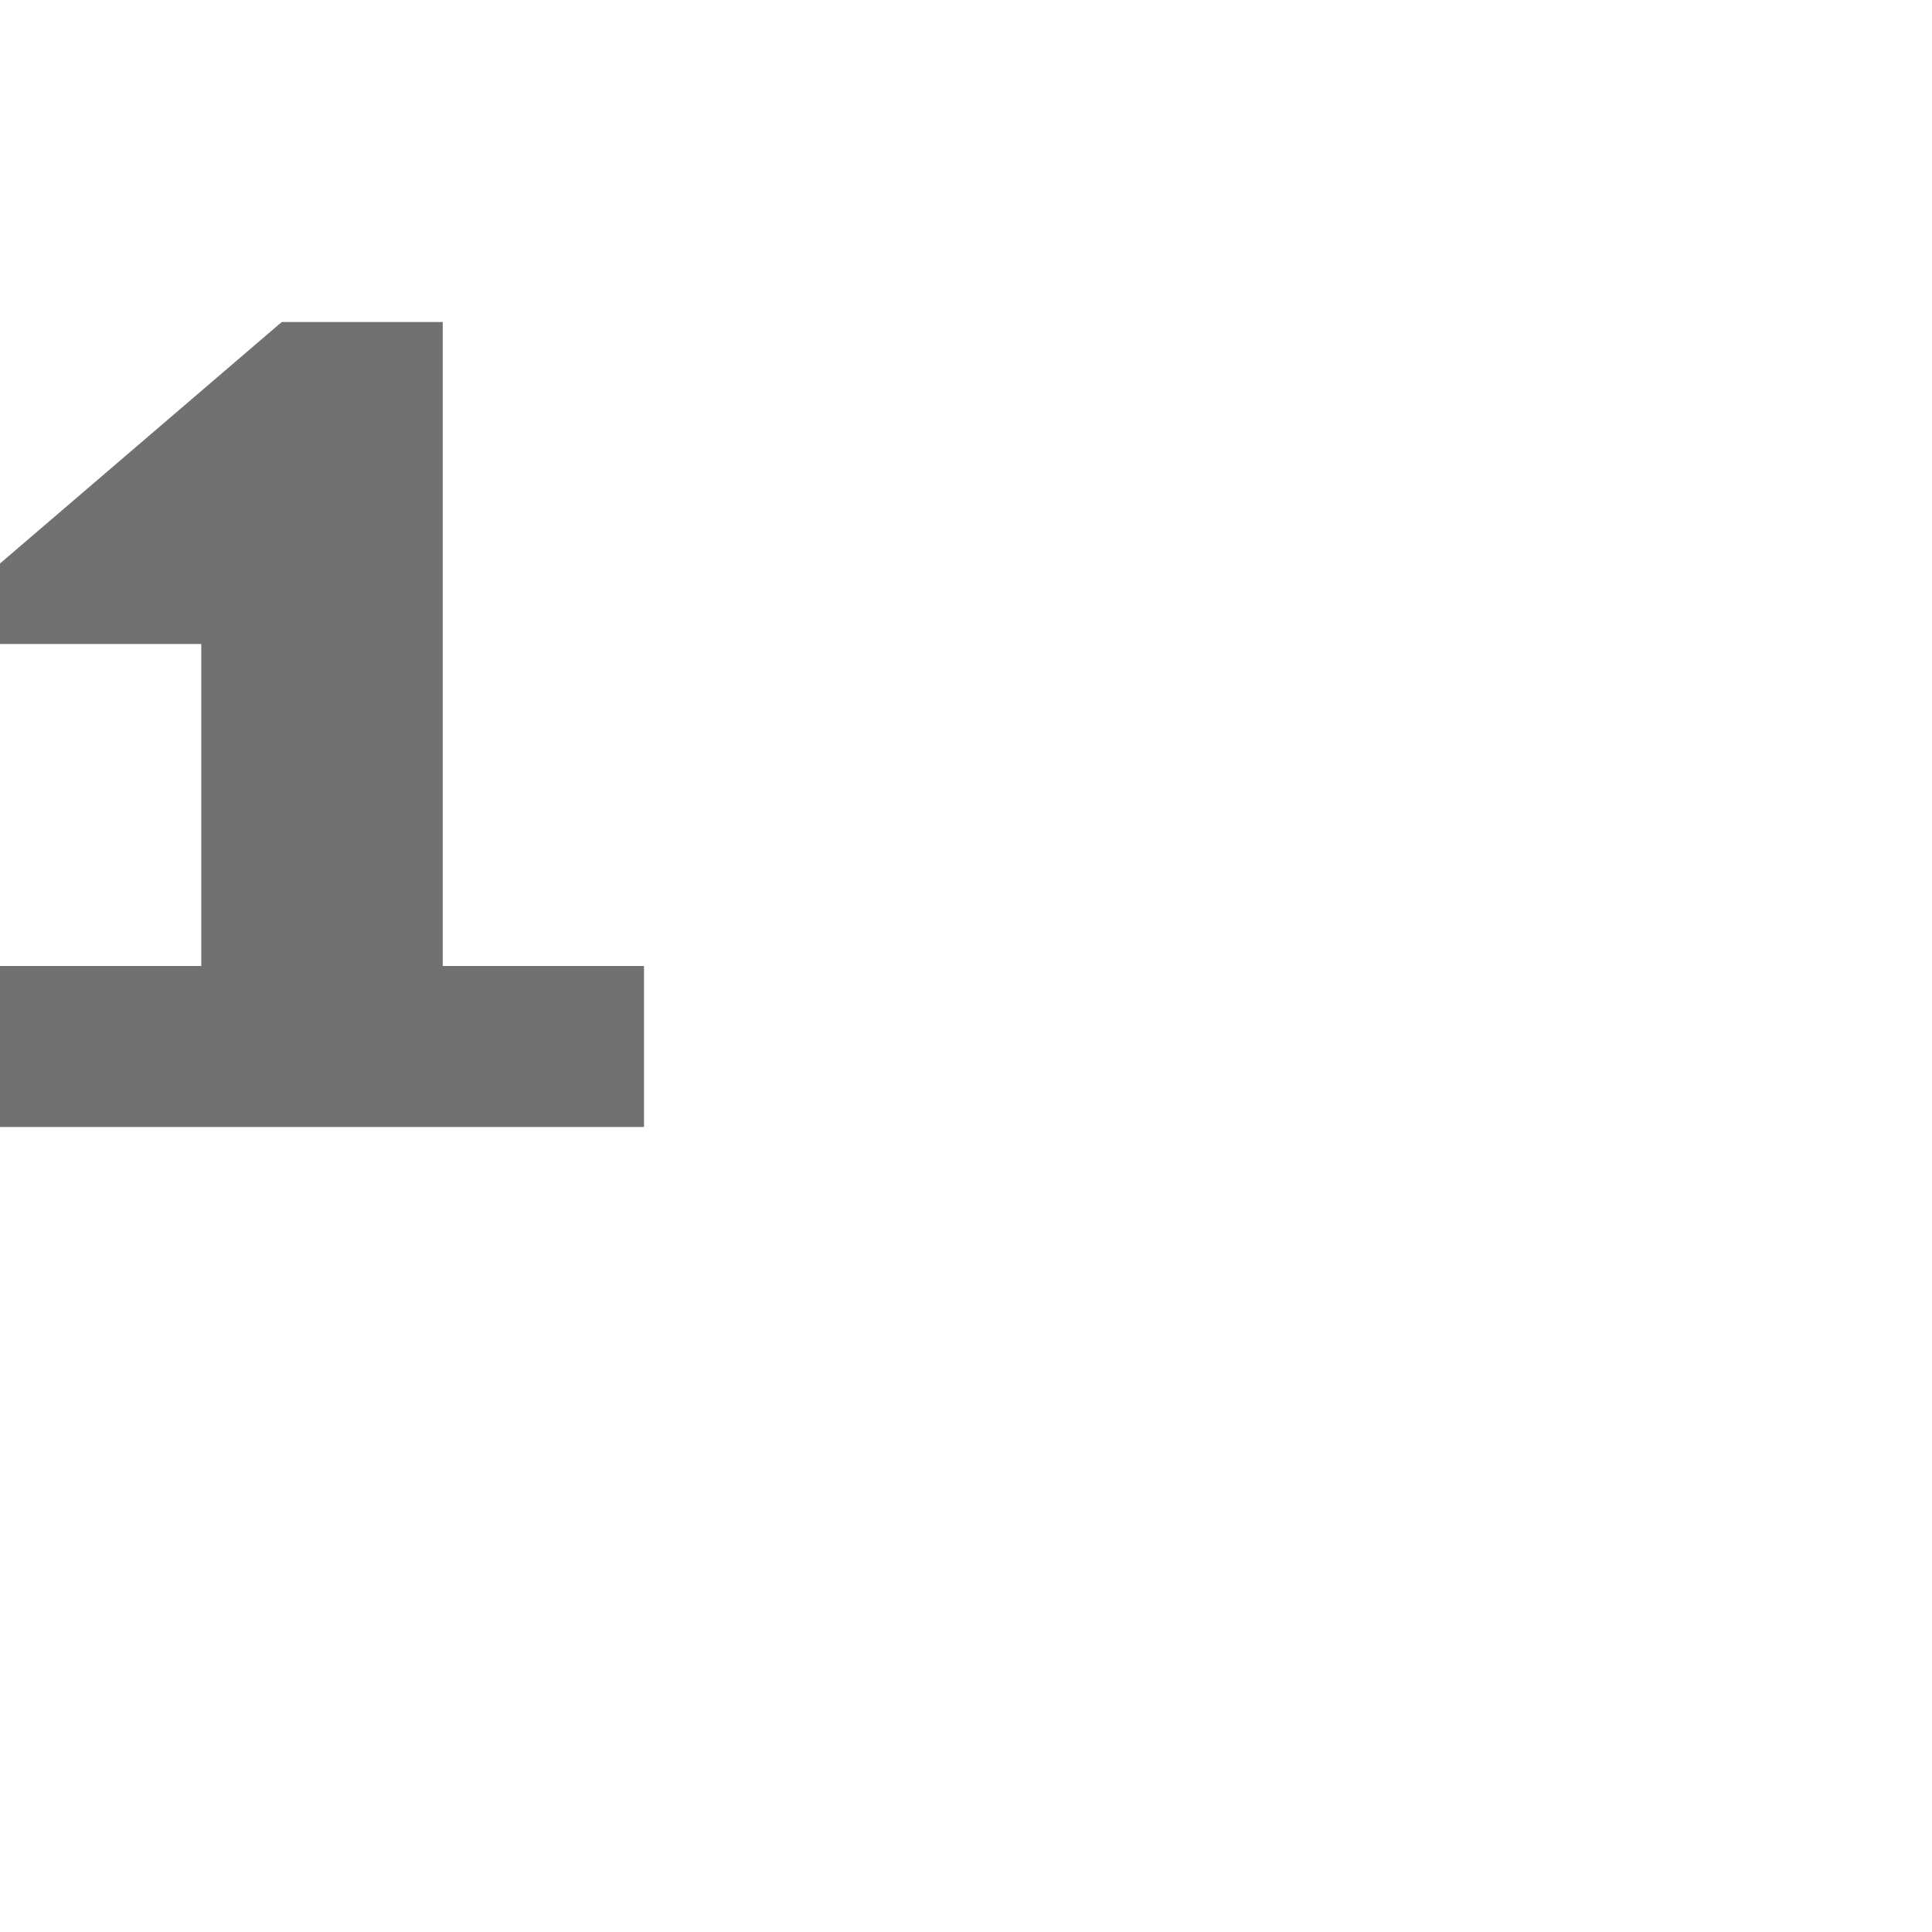
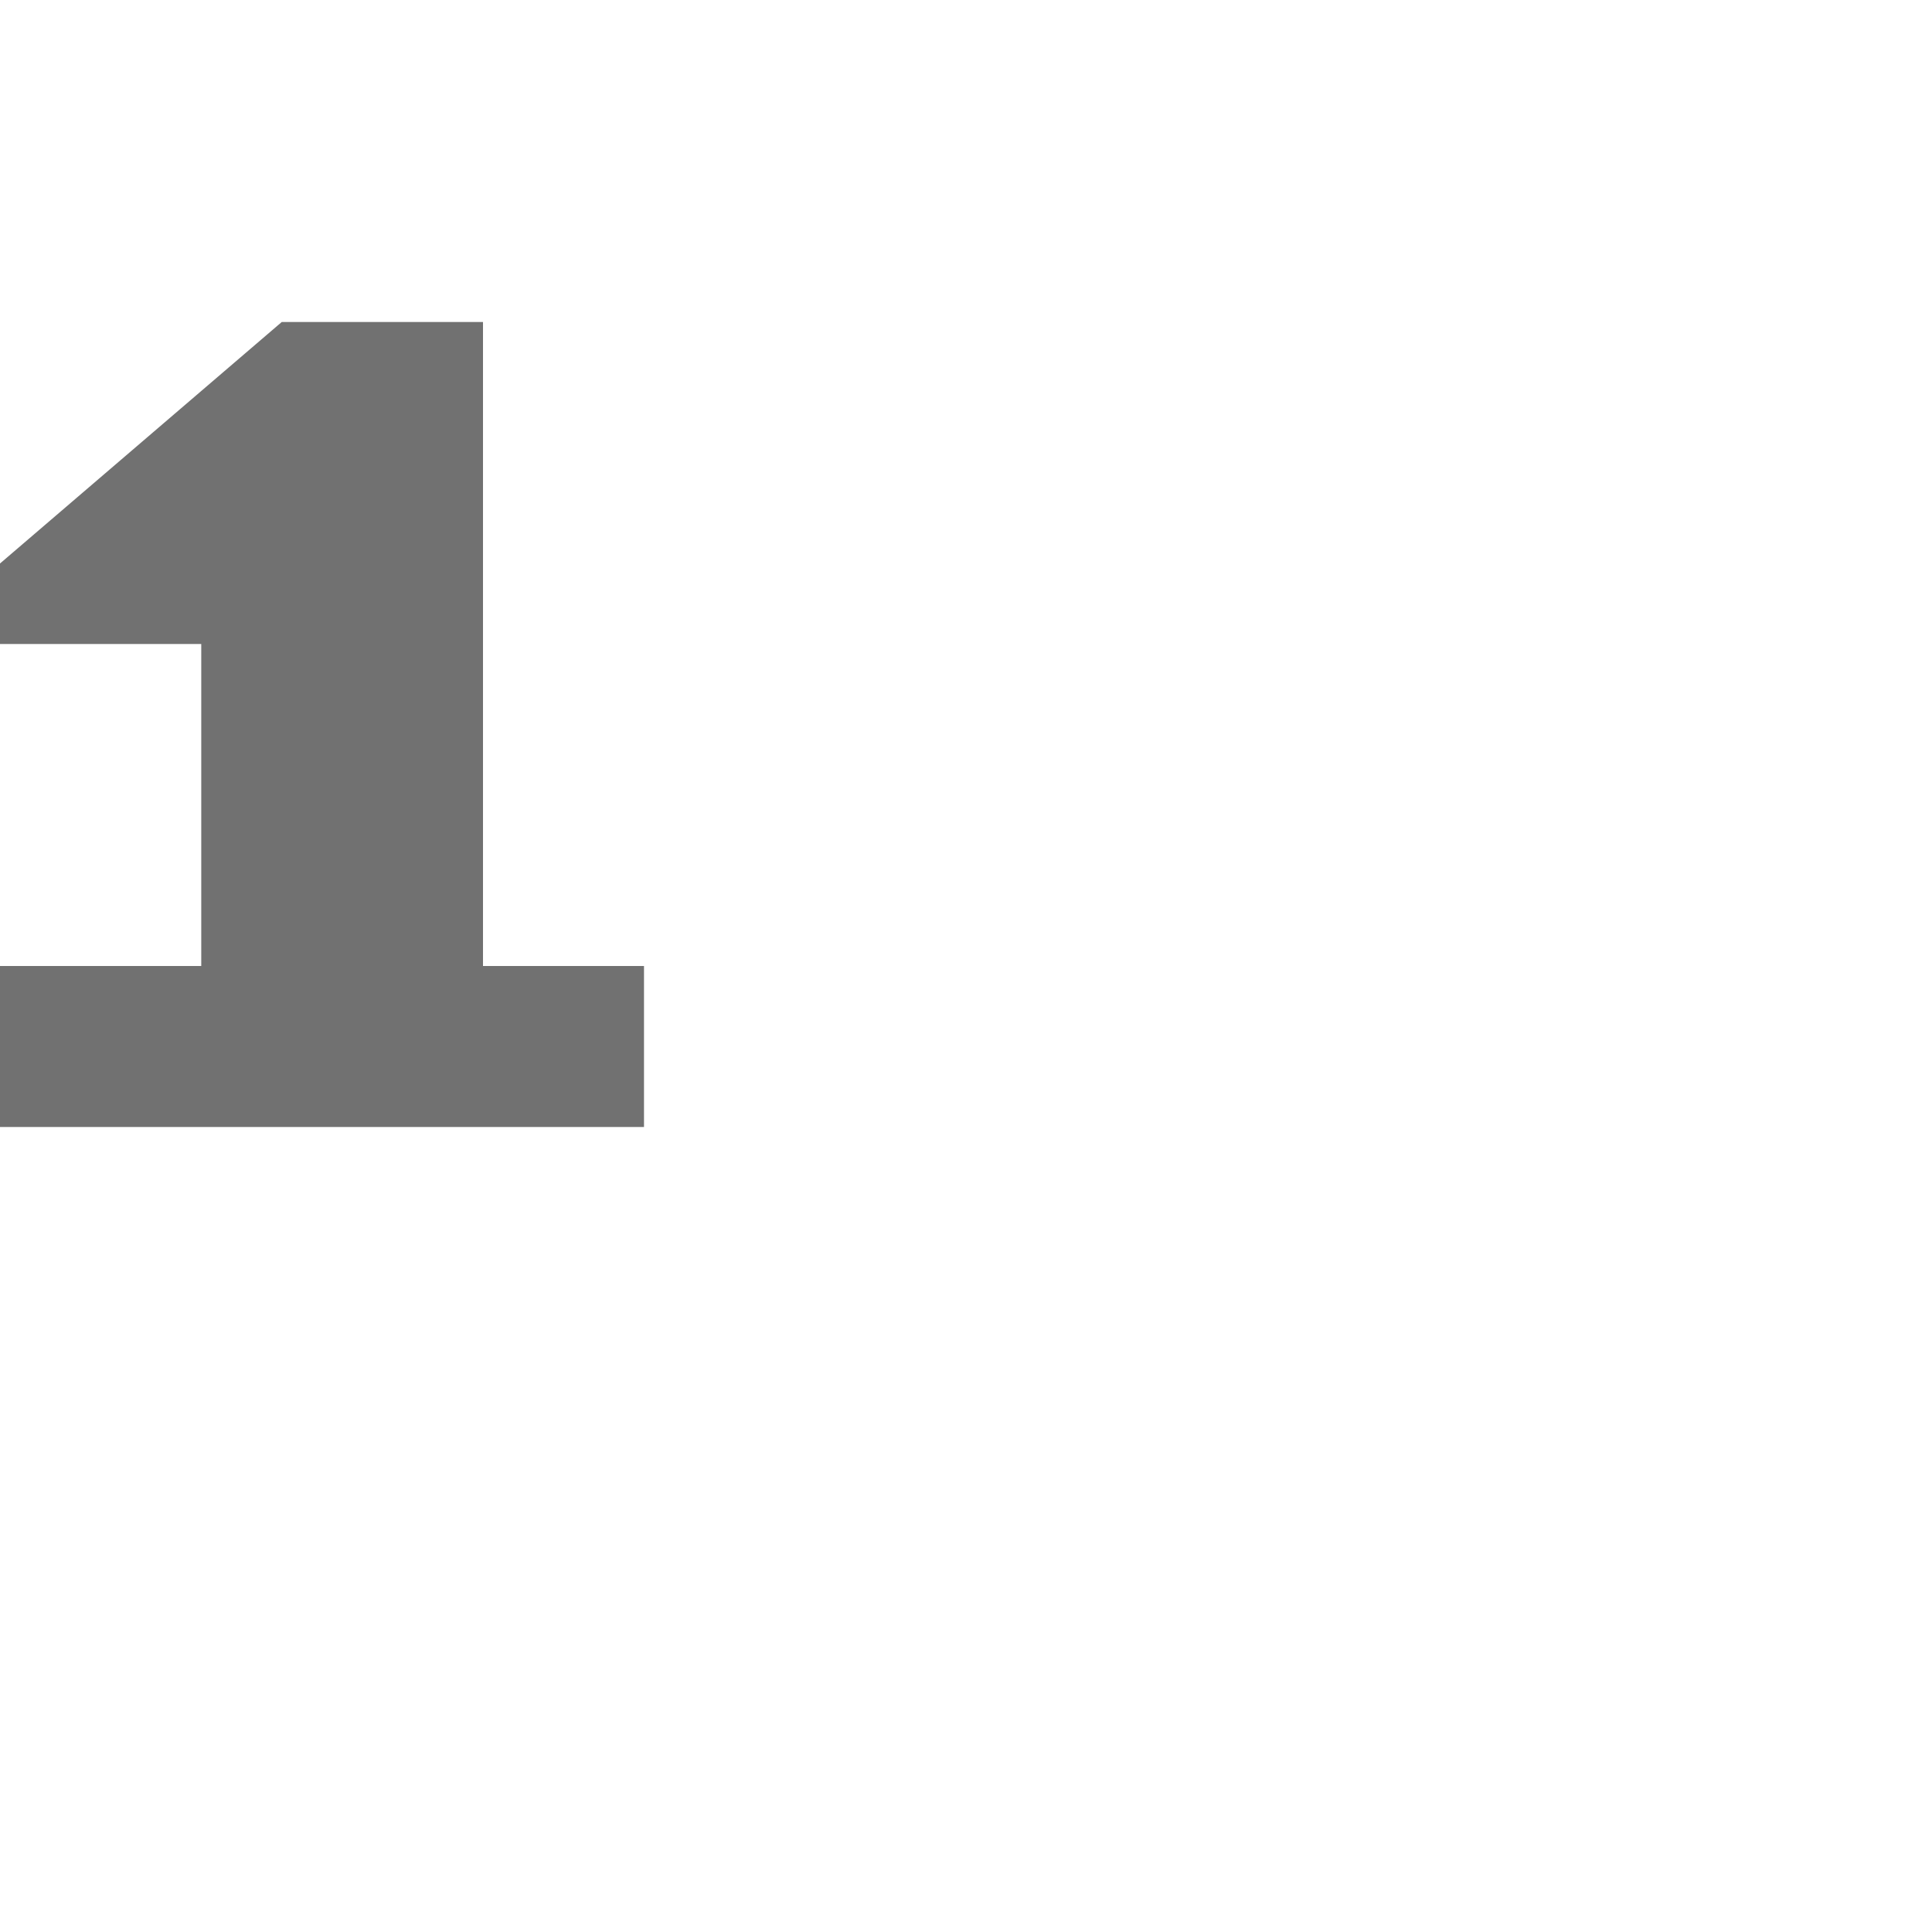
<svg xmlns="http://www.w3.org/2000/svg" width="1200" height="1200" viewBox="0 0 1200 1200" version="1.1" id="svg1">
  <defs id="defs1" />
  <g id="layer1">
-     <path style="fill:#000000;fill-opacity:0.555;stroke:none;stroke-width:1px;stroke-linecap:butt;stroke-linejoin:miter;stroke-opacity:1" d="M 0,700 H 400 V 600 H 275 V 200 H 175 L 0,350 v 50 H 125 V 600 H 0 Z" id="path12814" />
+     <path style="fill:#000000;fill-opacity:0.555;stroke:none;stroke-width:1px;stroke-linecap:butt;stroke-linejoin:miter;stroke-opacity:1" d="M 0,700 H 400 V 600 H 300 V 200 H 175 L 0,350 v 50 H 125 V 600 H 0 Z" id="path12814" />
  </g>
</svg>
